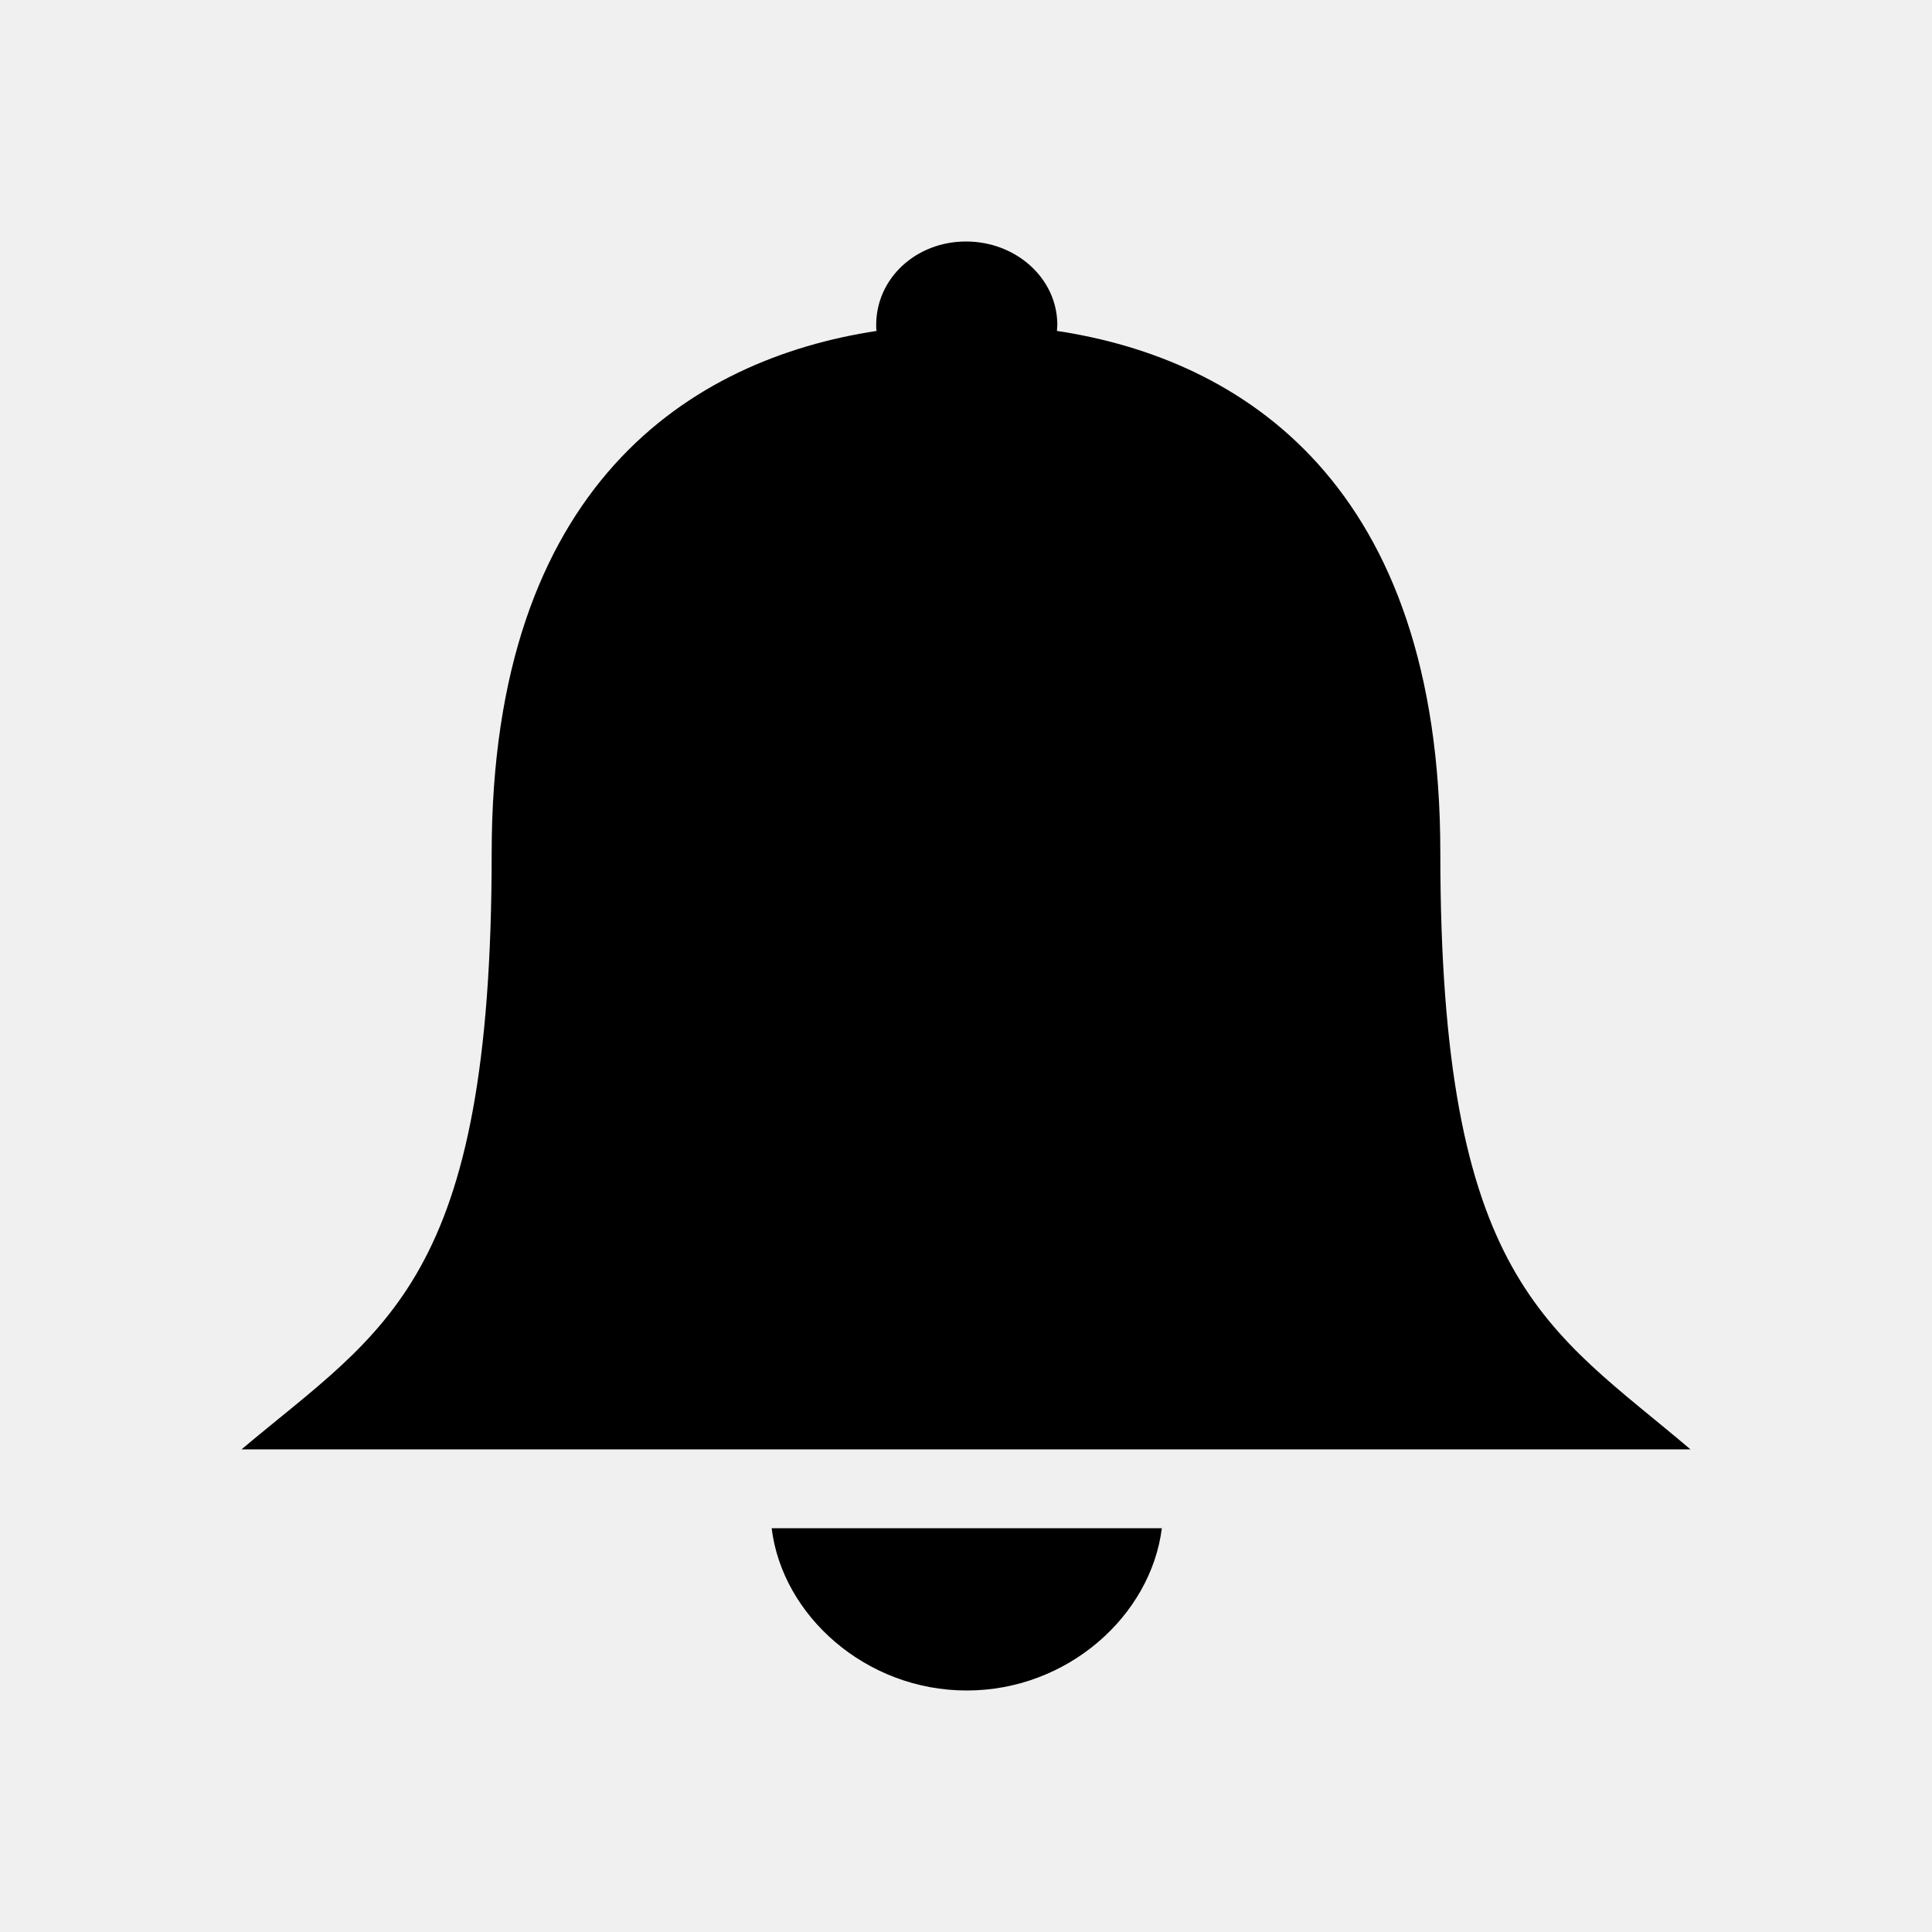
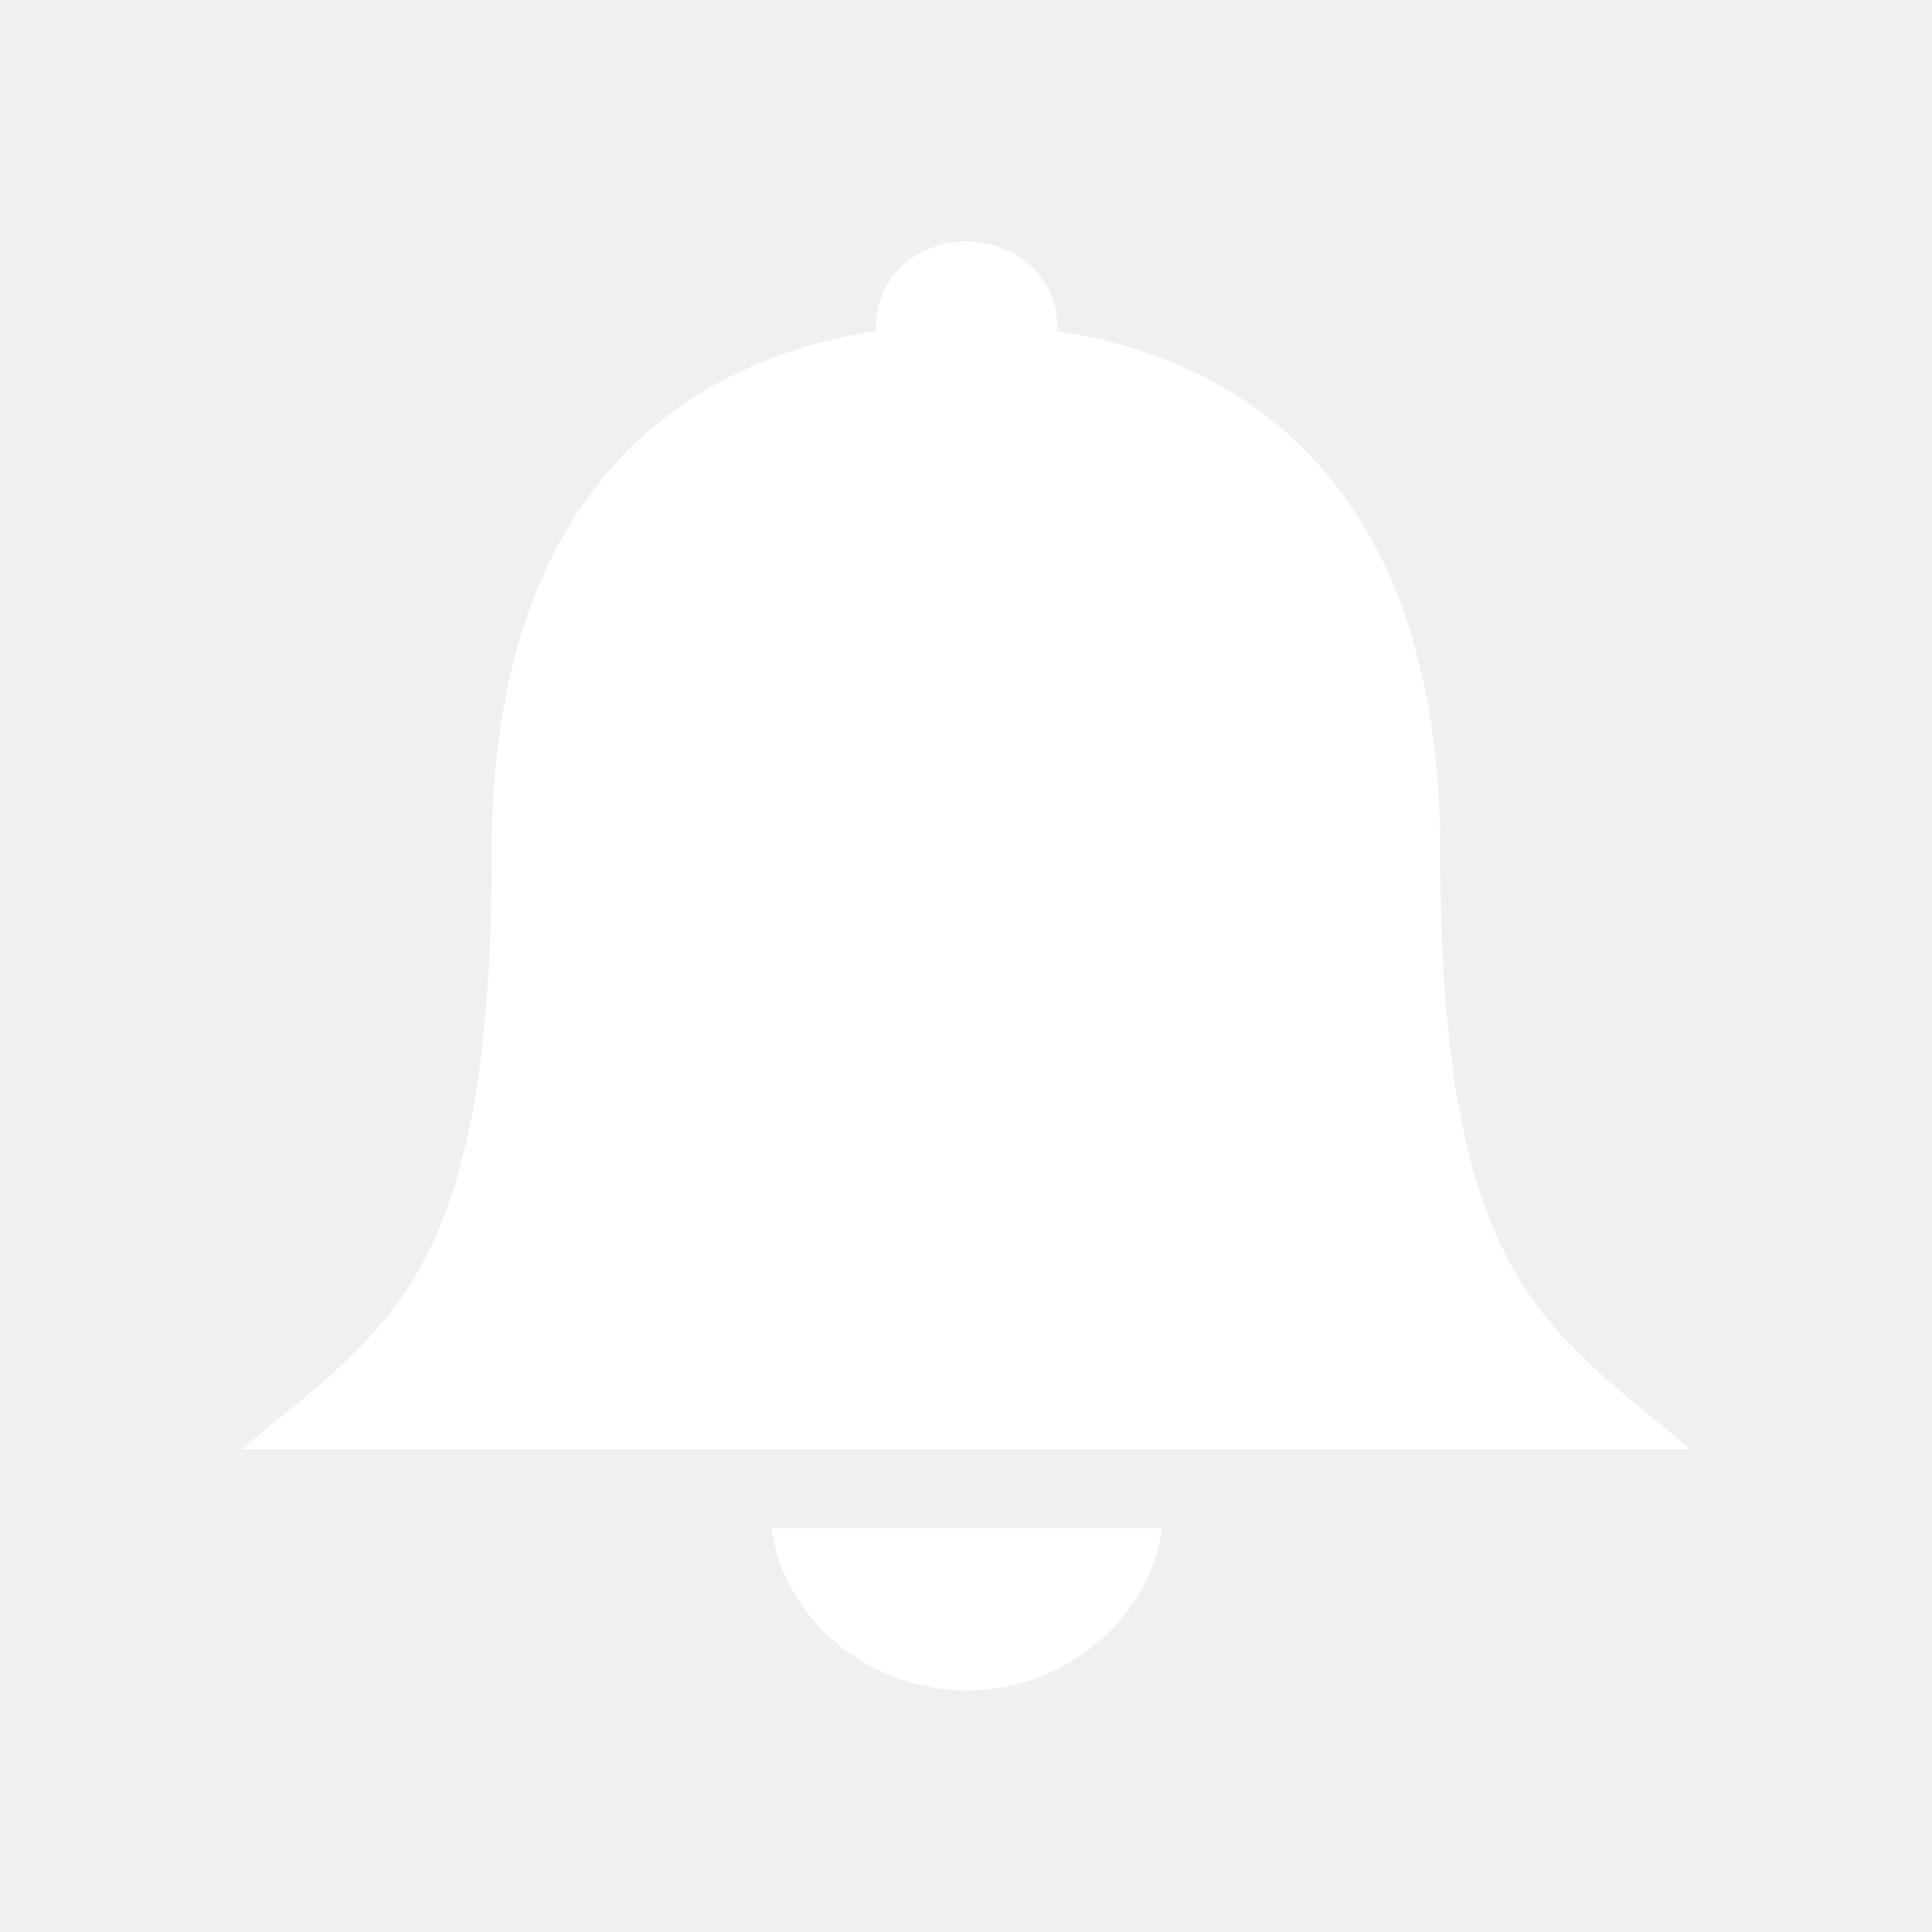
- <svg xmlns="http://www.w3.org/2000/svg" width="512" height="512" viewBox="0 0 512 512">
+ <svg xmlns="http://www.w3.org/2000/svg" fill="white" width="512" height="512" viewBox="0 0 512 512">
  <path d="M381.7 225.9c0-97.6-52.5-130.8-101.6-138.2 0-.5.1-1 .1-1.6 0-12.3-10.9-22.1-24.2-22.1-13.3 0-23.8 9.8-23.8 22.1 0 .6 0 1.1.1 1.6-49.2 7.5-102 40.8-102 138.4 0 113.8-28.3 126-66.3 158h384c-37.8-32.1-66.3-44.4-66.3-158.2zM256.2 448c26.8 0 48.8-19.9 51.7-43H204.5c2.8 23.1 24.9 43 51.7 43z" />
</svg>
